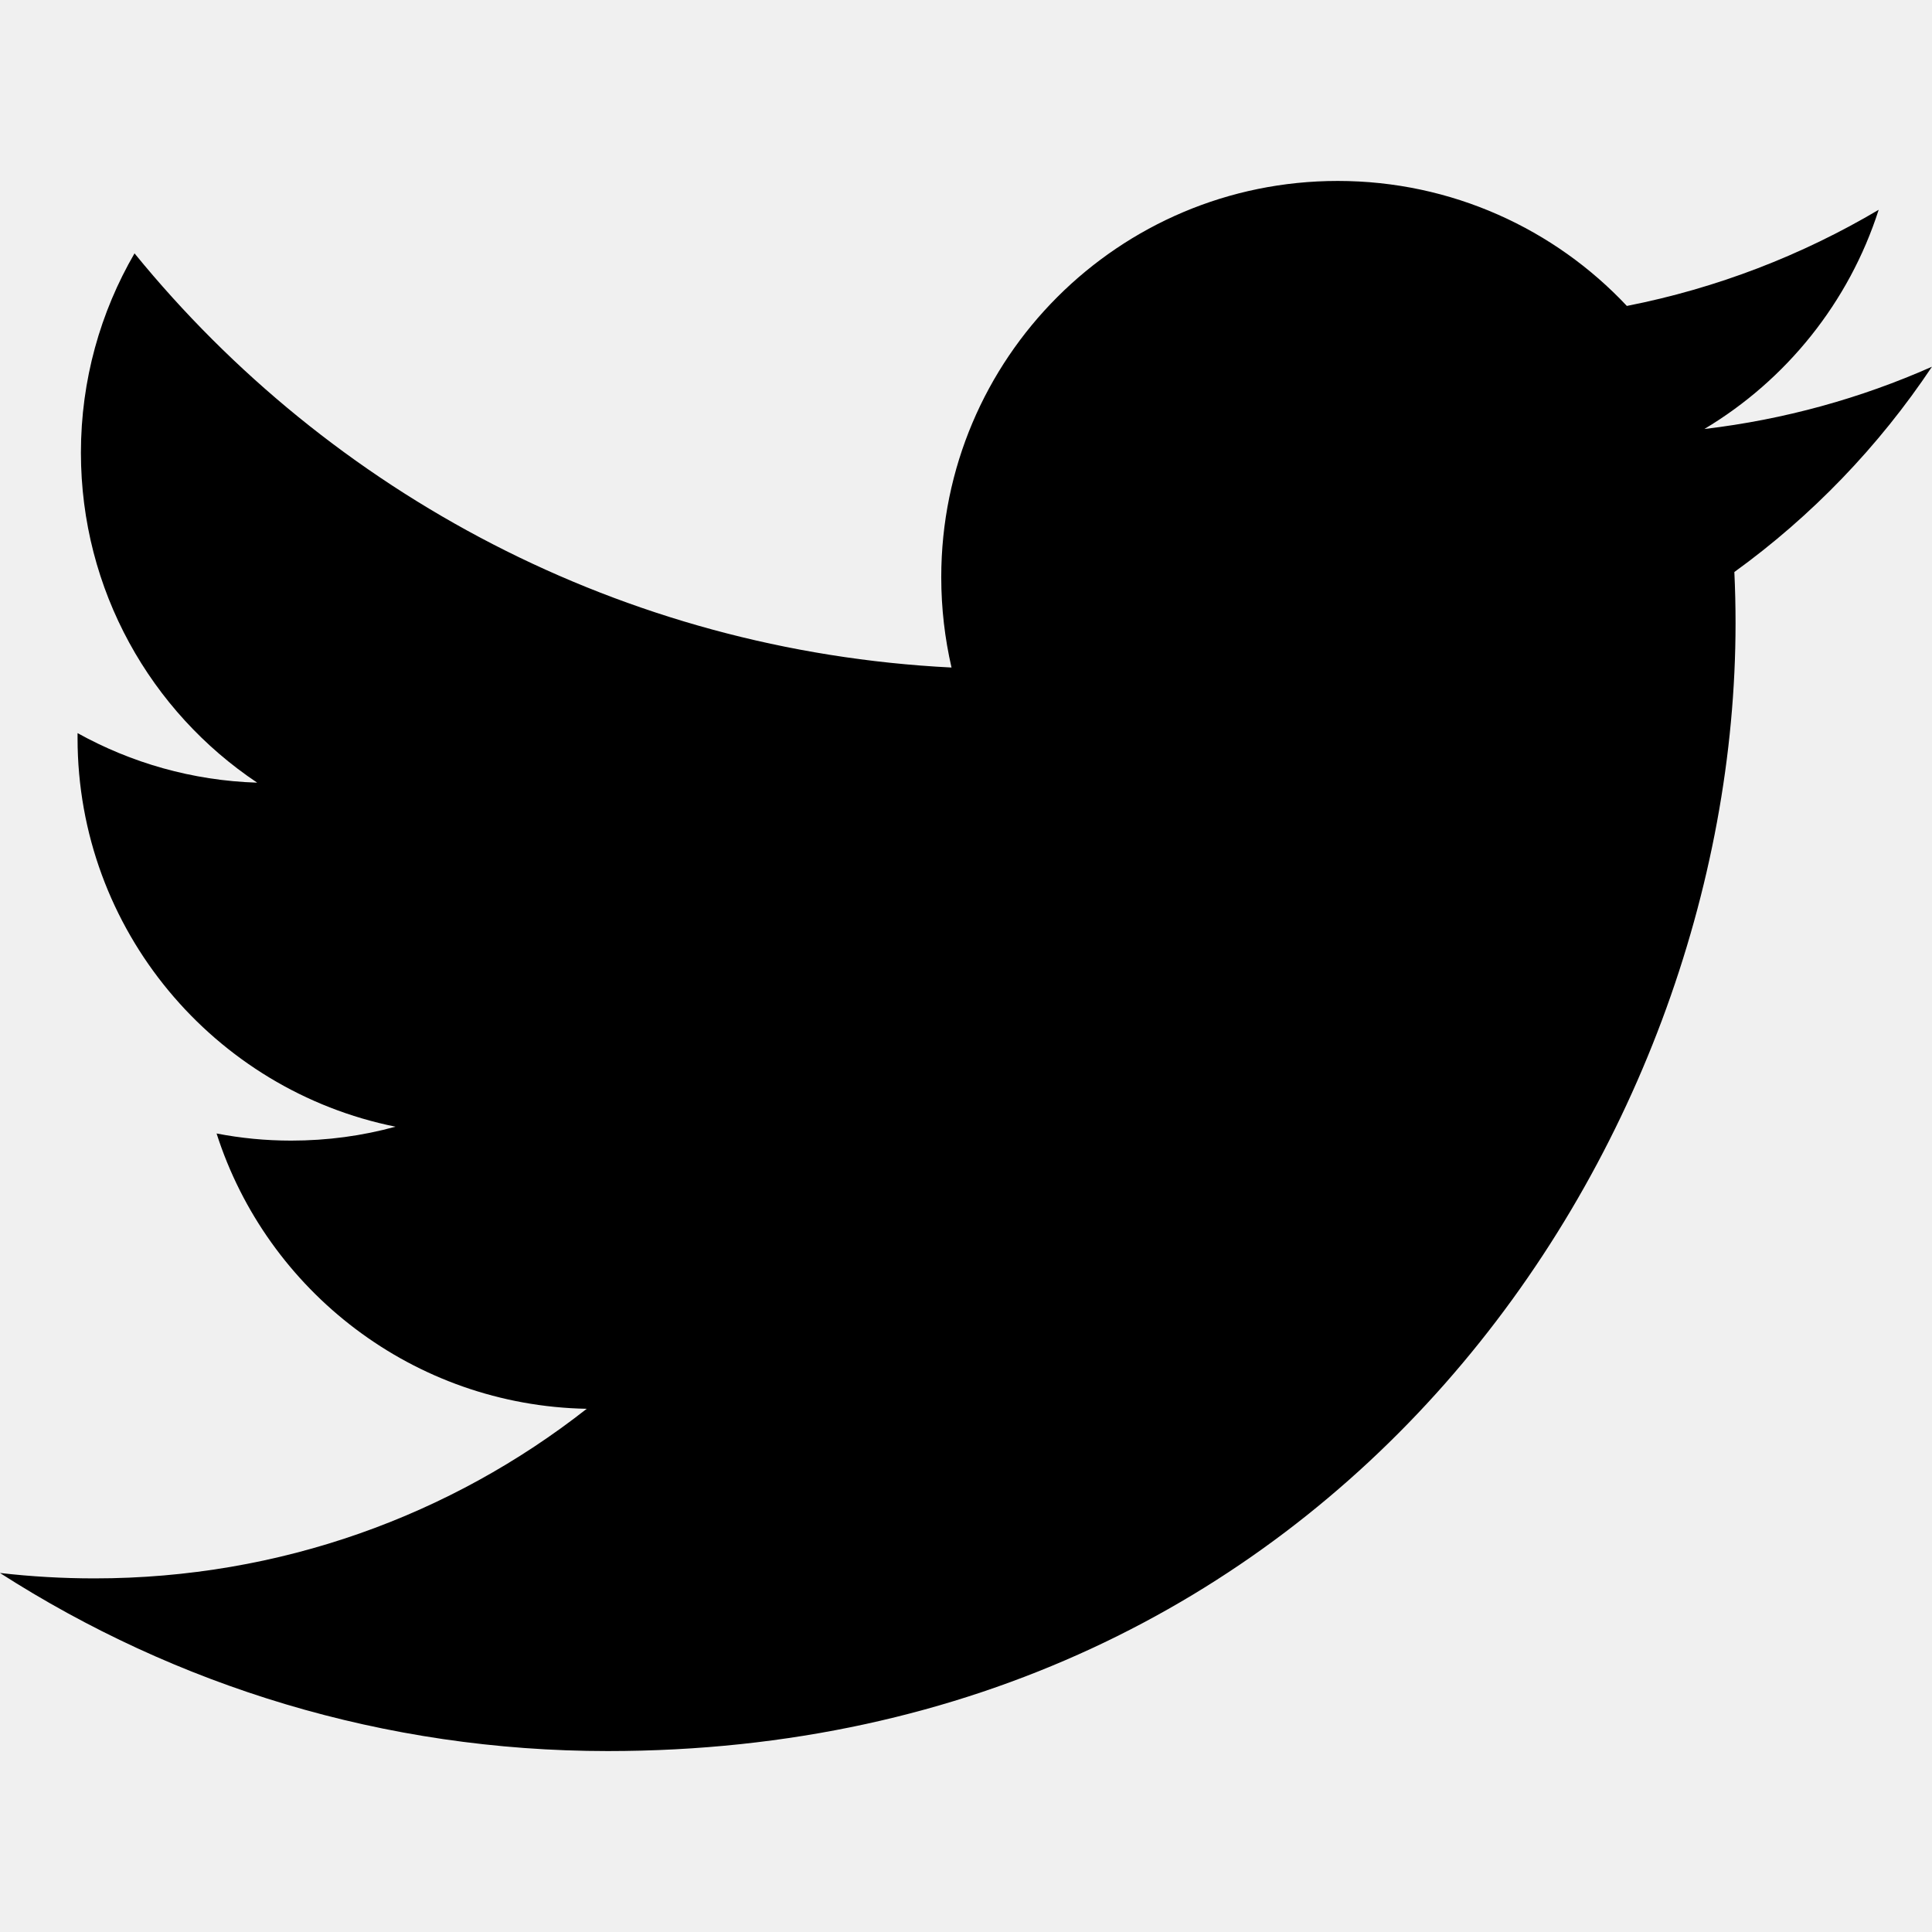
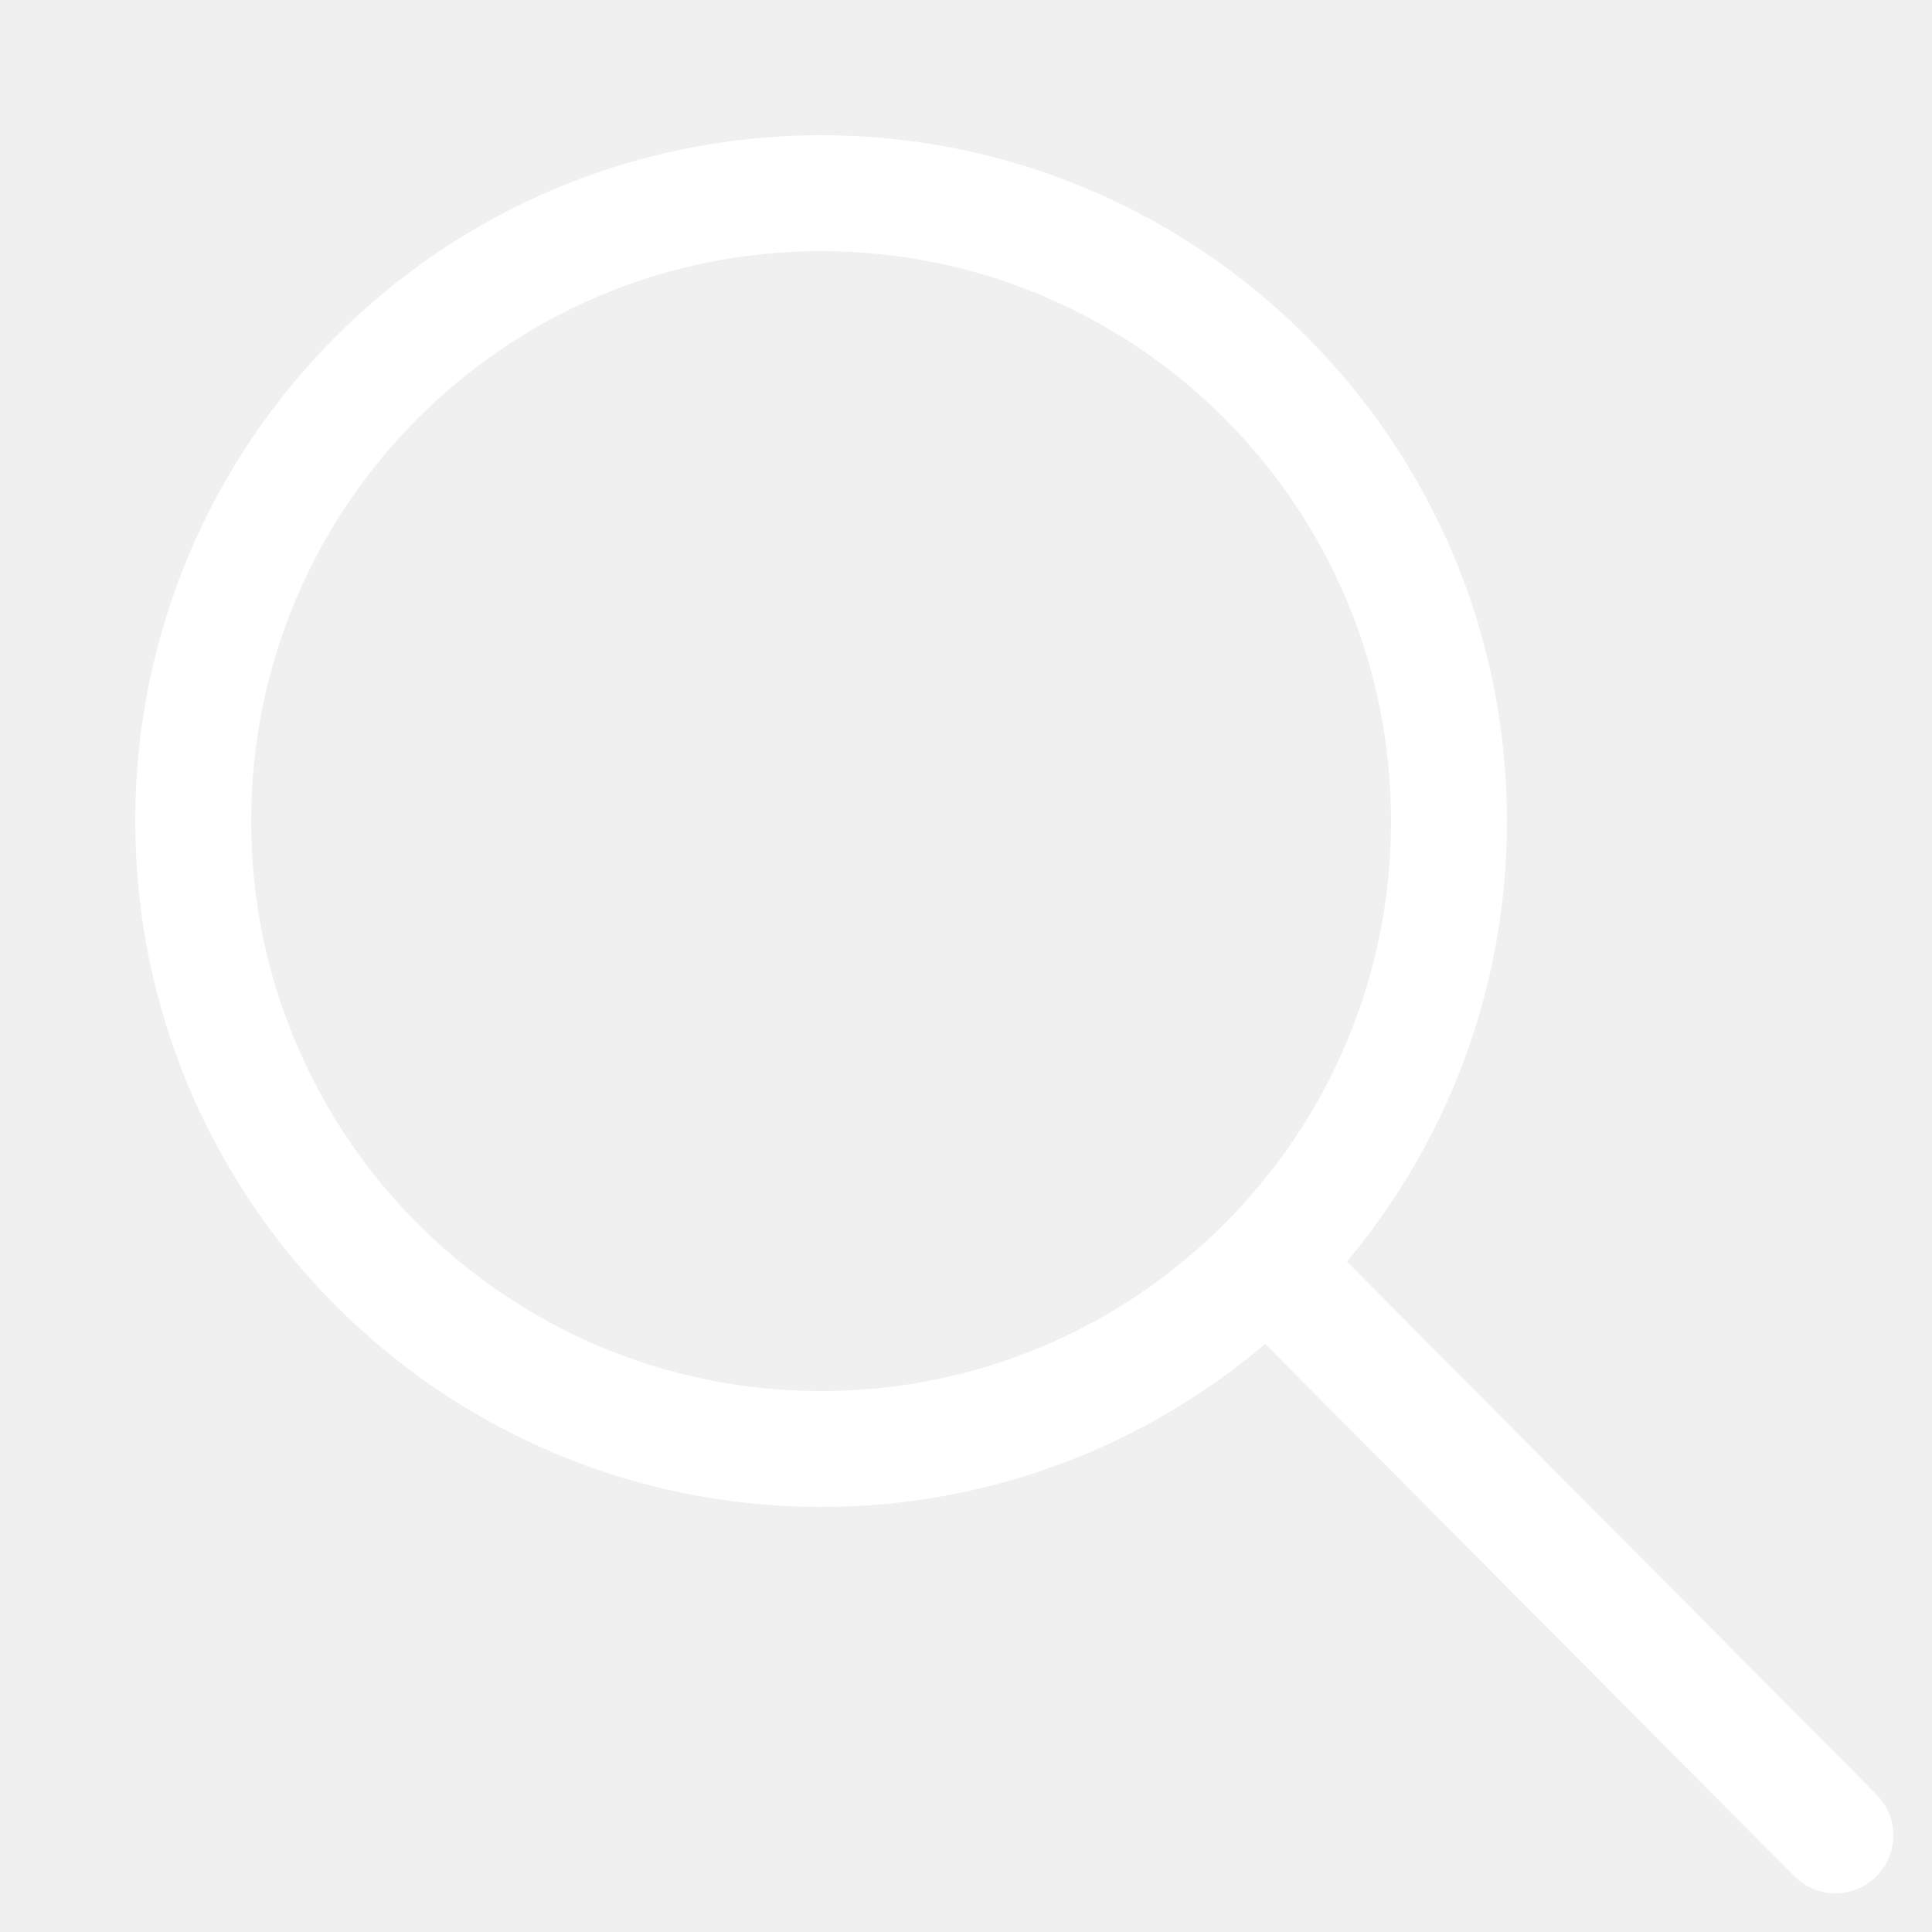
- <svg xmlns="http://www.w3.org/2000/svg" id="Capa_1" width="24" height="24" viewBox="0 0 33.88 33.88" style="enable-background:new 0 0 33.88 33.88;" xml:space="preserve">
-   <g>
-     <path d="M30.414,10.031c0.014,0.297,0.021,0.595,0.021,0.897c0,9.187-6.992,19.779-19.779,19.779c-3.928,0-7.58-1.149-10.657-3.123 c0.546,0.063,1.099,0.095,1.658,0.095c3.26,0,6.254-1.107,8.632-2.974c-3.039-0.058-5.607-2.065-6.491-4.828 c0.424,0.082,0.858,0.125,1.308,0.125c0.635,0,1.248-0.084,1.83-0.244c-3.177-0.639-5.576-3.448-5.576-6.815 c0-0.029,0-0.058,0-0.087c0.939,0.521,2.01,0.833,3.15,0.869C2.646,12.48,1.419,10.35,1.419,7.938c0-1.274,0.343-2.467,0.94-3.495 c3.427,4.206,8.552,6.973,14.327,7.263c-0.117-0.509-0.18-1.038-0.18-1.584c0-3.838,3.112-6.949,6.953-6.949 c1.998,0,3.805,0.844,5.07,2.192c1.582-0.311,3.072-0.89,4.416-1.686c-0.521,1.624-1.621,2.986-3.057,3.844 c1.406-0.166,2.746-0.54,3.991-1.092C32.949,7.826,31.771,9.05,30.414,10.031z" />
+ <svg xmlns="http://www.w3.org/2000/svg" width="20" height="20" viewBox="0 0 20 20" fill="none">
+   <g id="Frame">
+     <path id="Vector" d="M8.5 15C12.09 15 15 12.09 15 8.5C15 4.91 12.09 2 8.5 2C4.91 2 2 4.91 2 8.5C2 12.09 4.91 15 8.5 15Z" stroke="#ffffff" stroke-width="1.2" stroke-miterlimit="10" stroke-linecap="round" />
+     <path id="Vector_2" d="M19 19L13.22 13.184" stroke="#ffffff" stroke-width="1.2" stroke-miterlimit="10" stroke-linecap="round" />
  </g>
-   <g> </g>
-   <g> </g>
-   <g> </g>
-   <g> </g>
-   <g> </g>
-   <g> </g>
-   <g> </g>
-   <g> </g>
-   <g> </g>
-   <g> </g>
-   <g> </g>
-   <g> </g>
-   <g> </g>
-   <g> </g>
-   <g> </g>
</svg>
